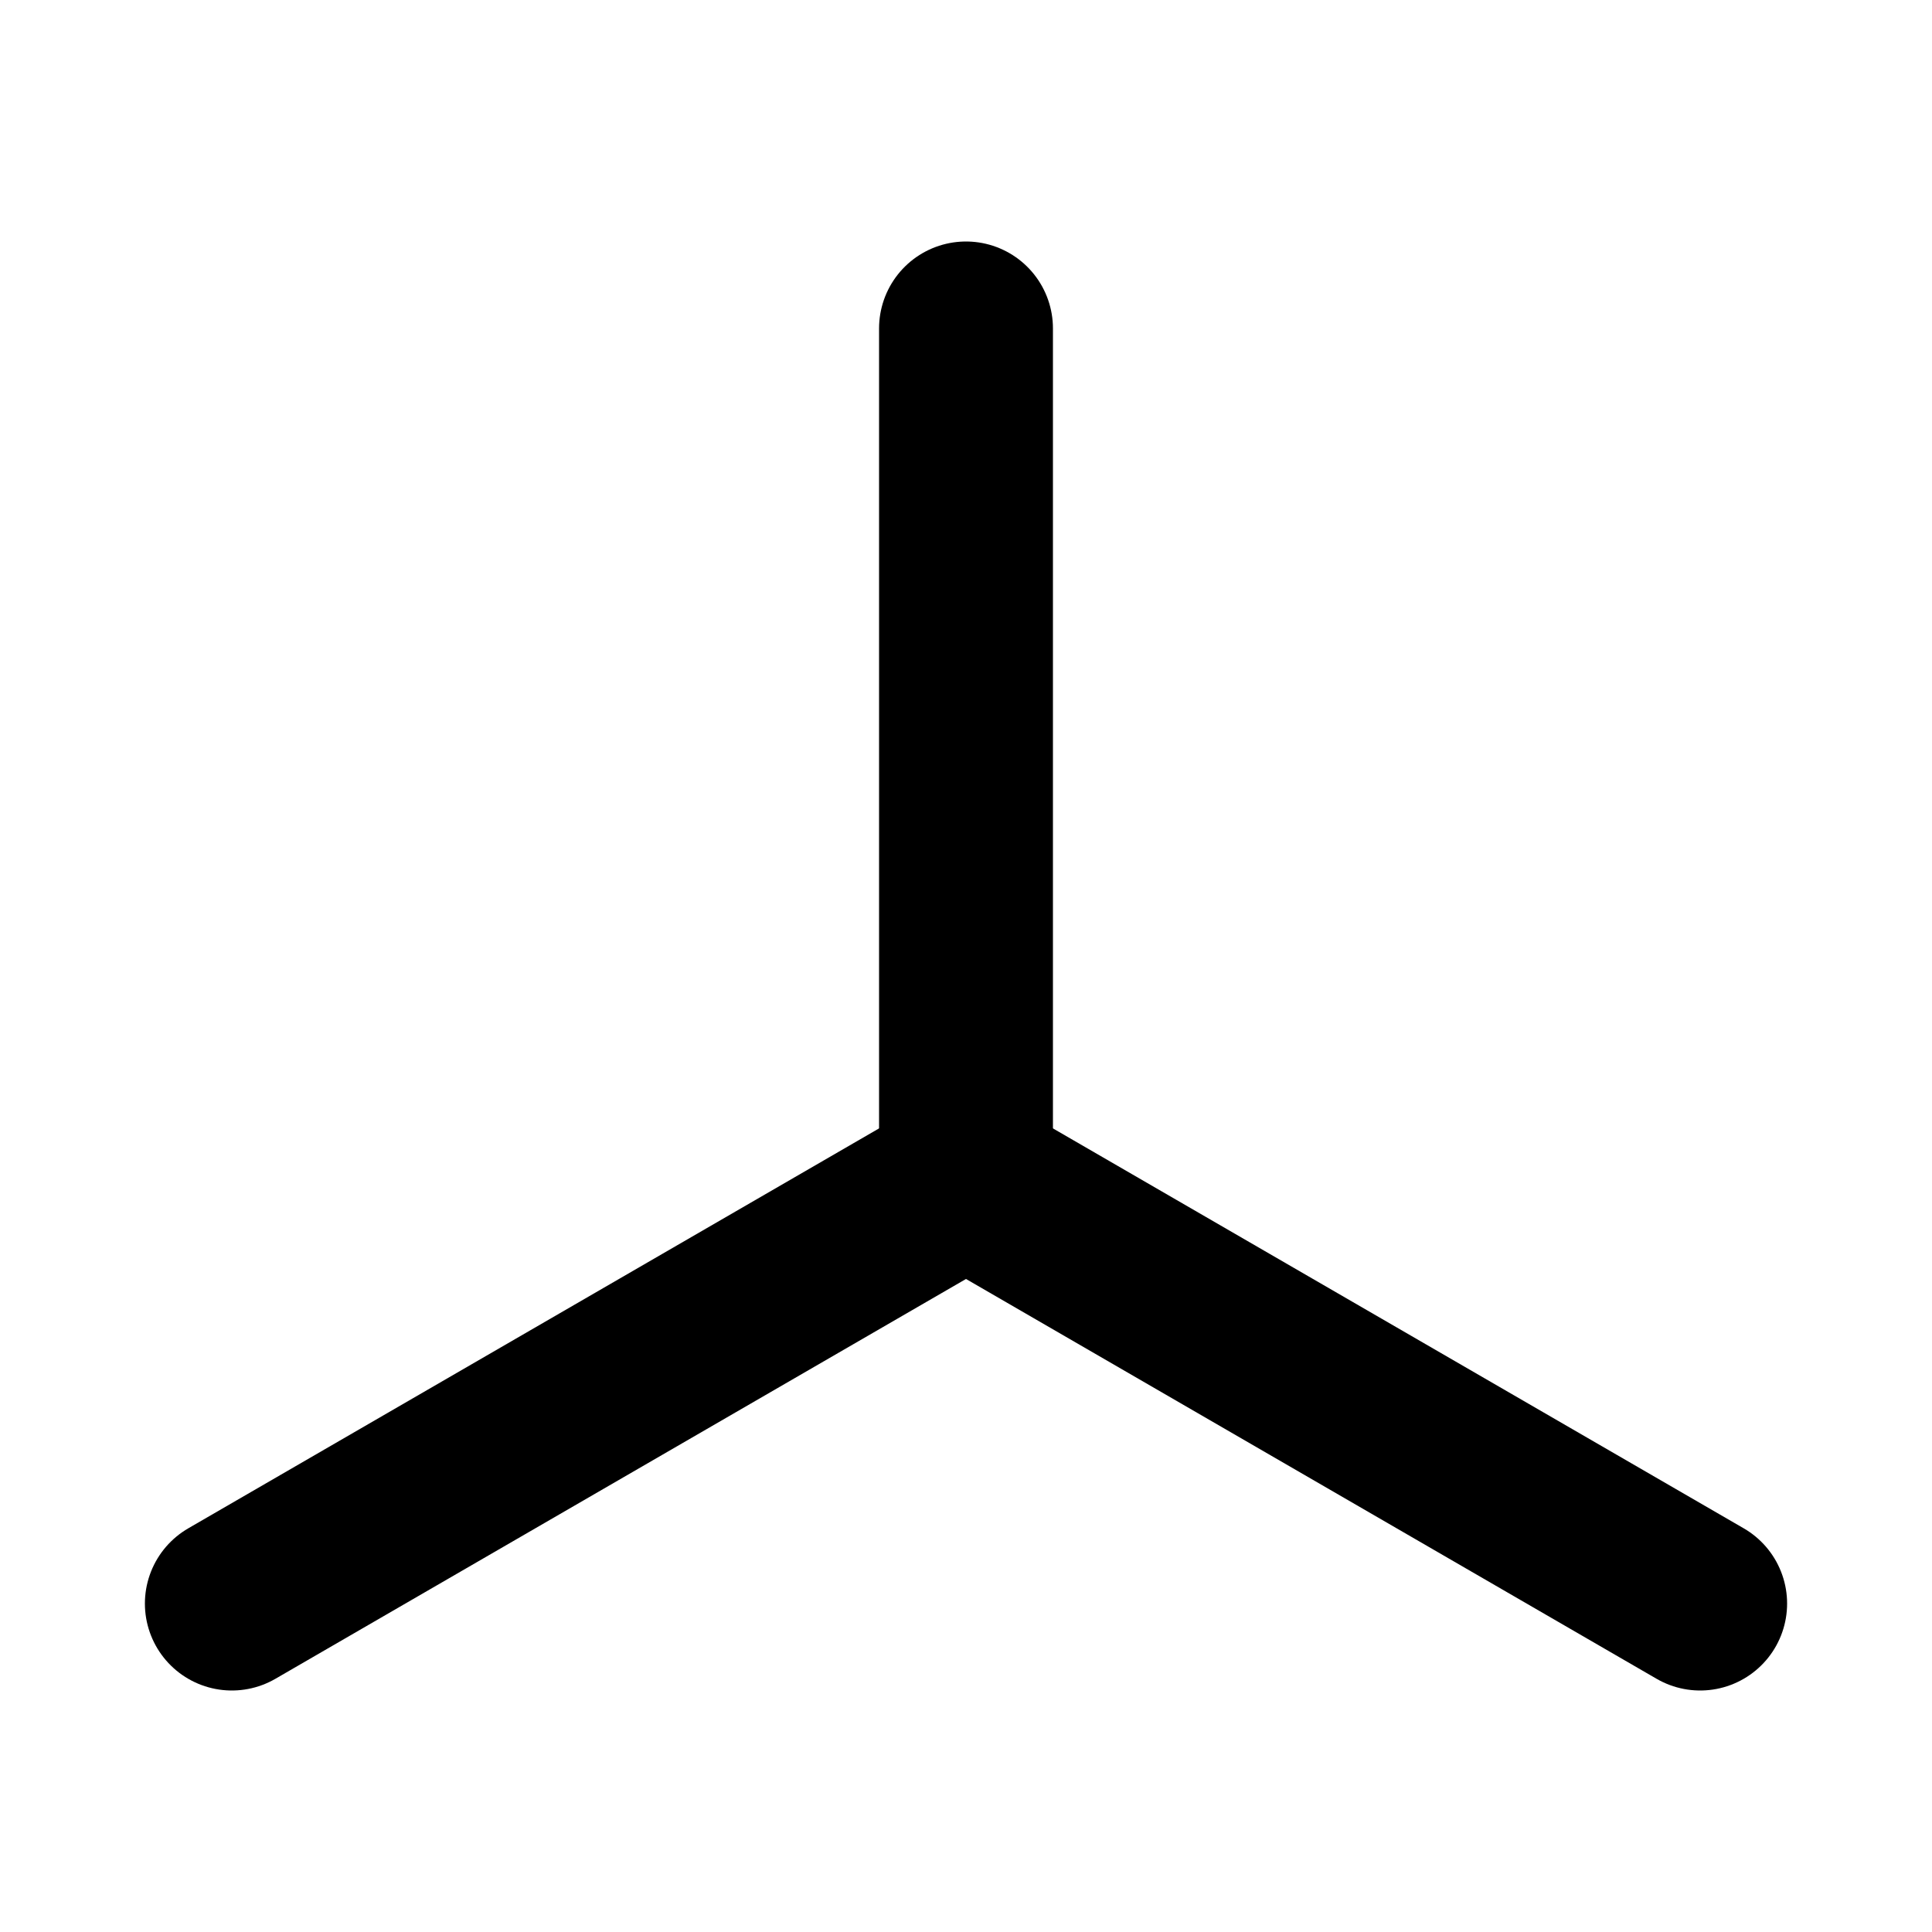
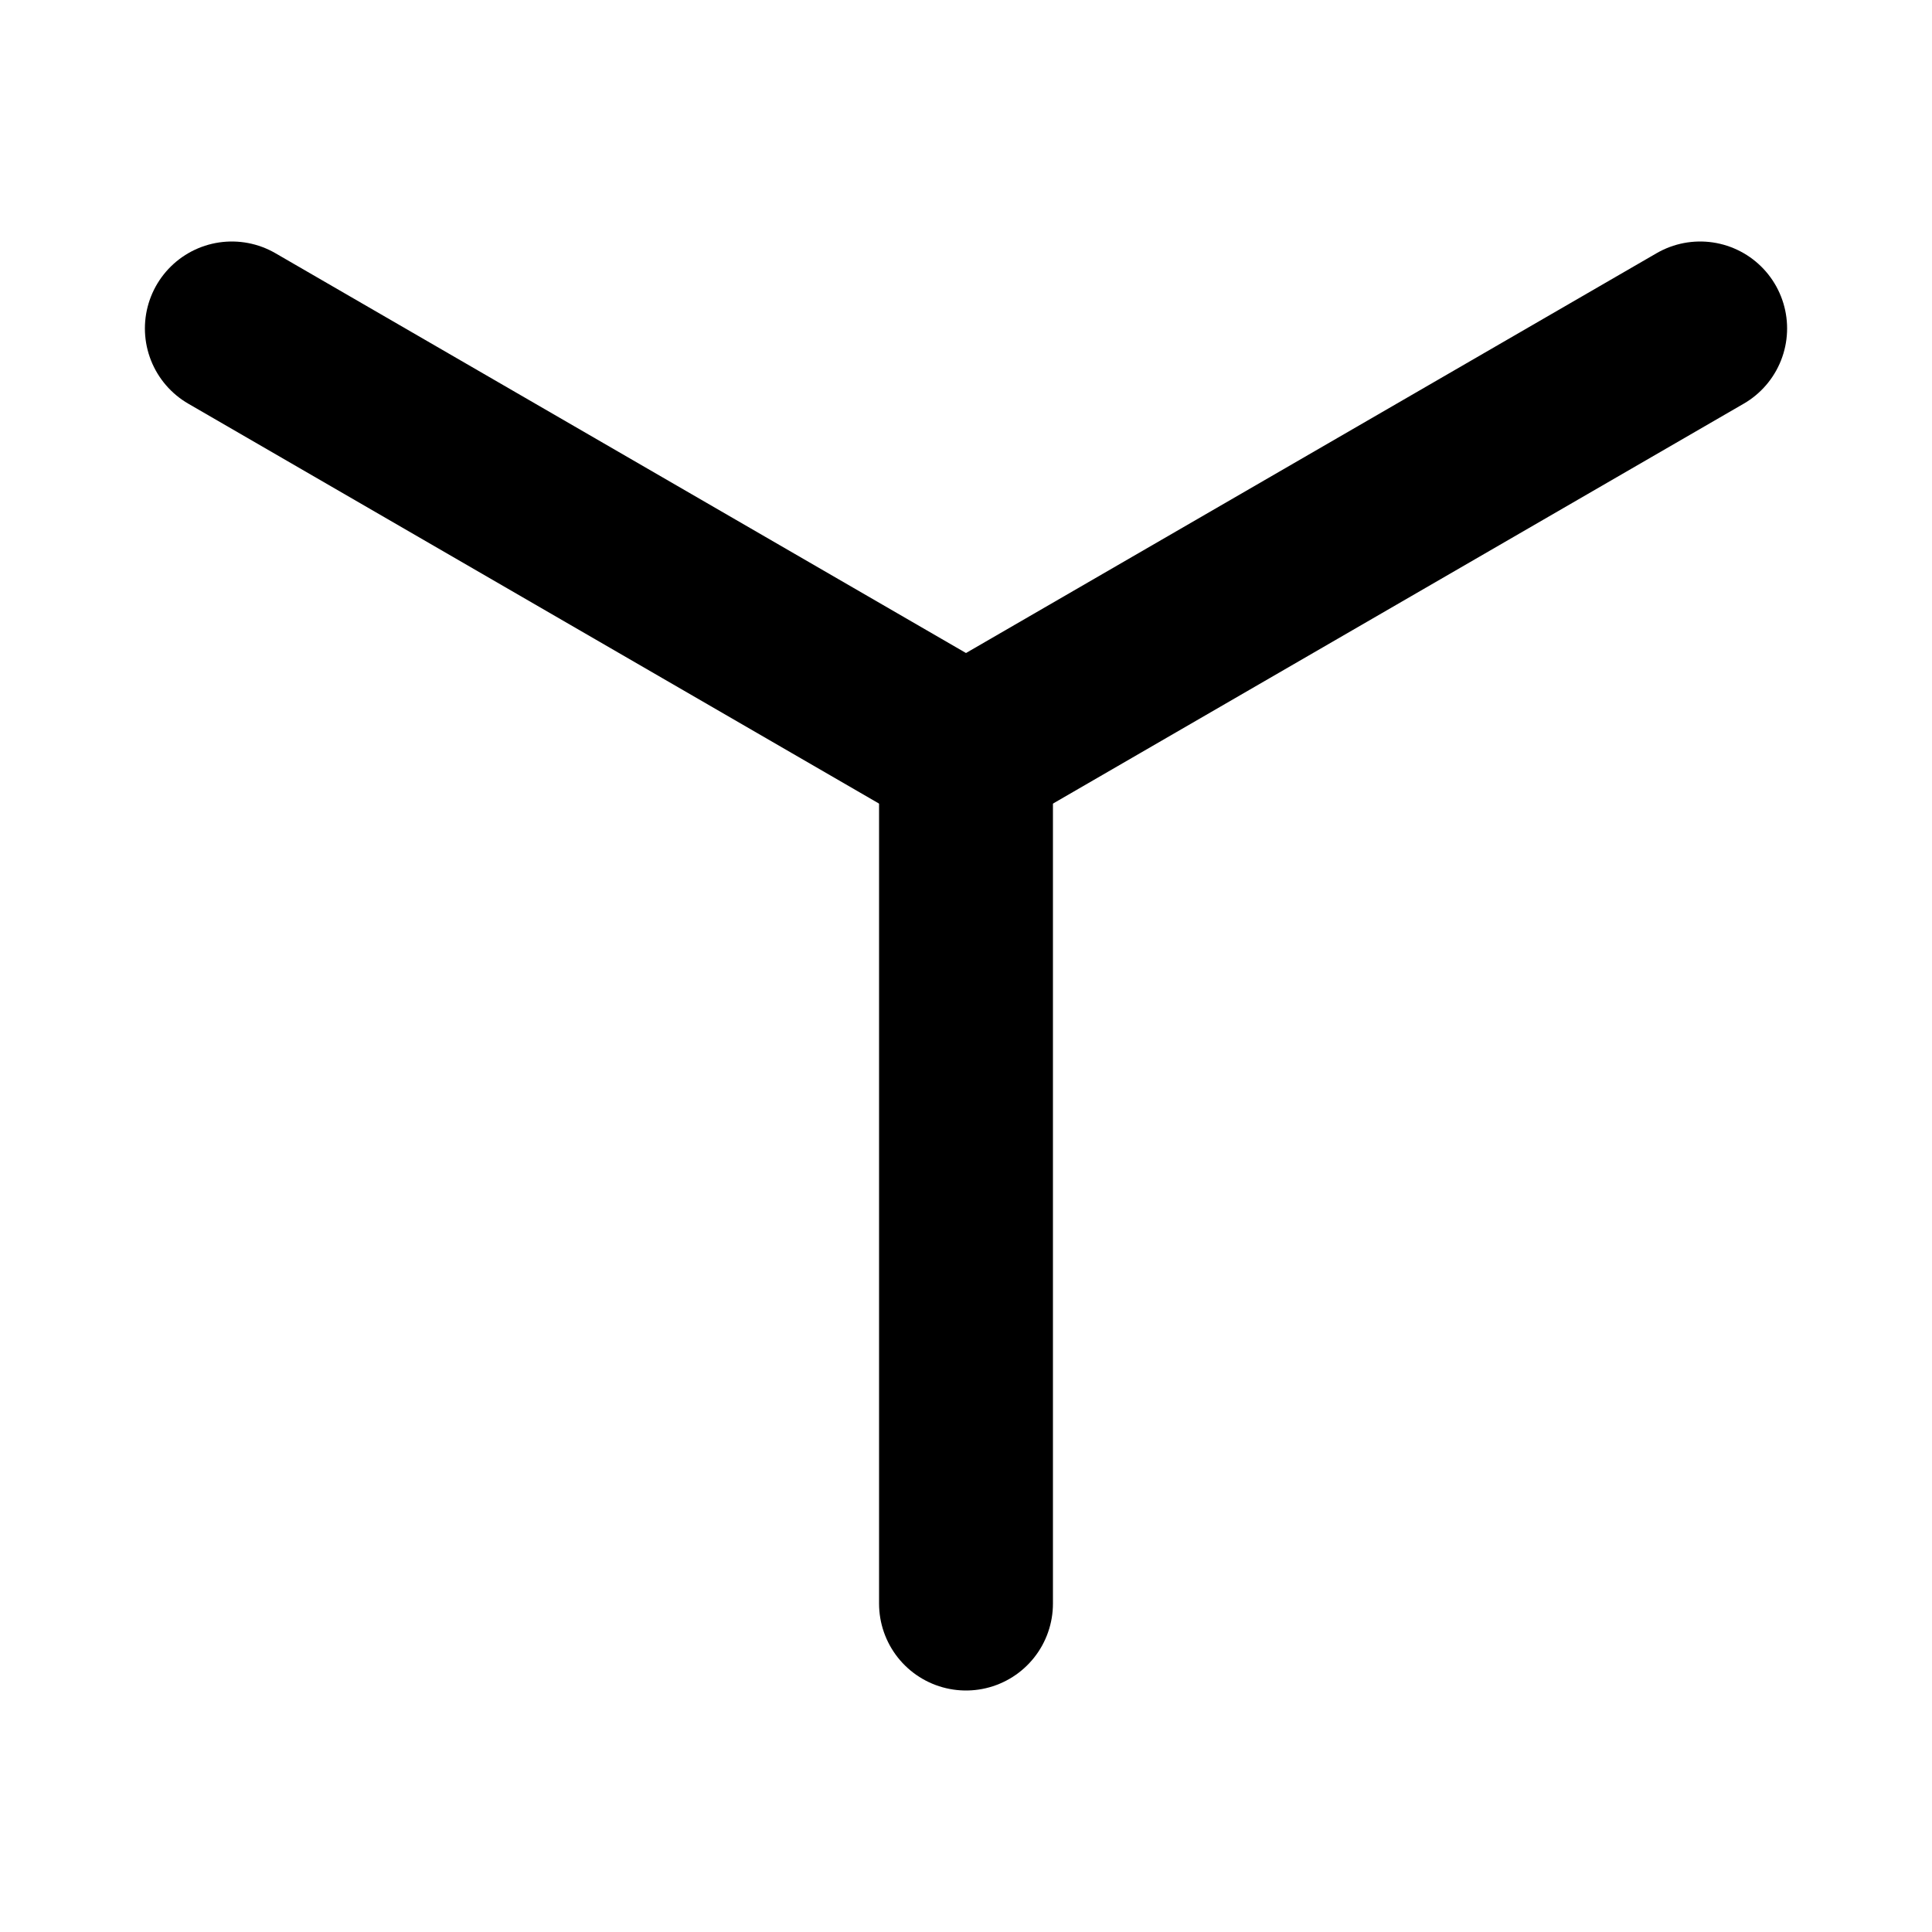
<svg xmlns="http://www.w3.org/2000/svg" viewBox="0 0 100 100" fill="none" stroke="currentColor" stroke-width="9" stroke-linecap="round" stroke-linejoin="round">
-   <path d="M 50 17 L 50 61" />
-   <path d="M 12 83 L 50 61 L 88 83" />
+   <path d="M 50 83 L 50 39" />
+   <path d="M 12 17 L 50 39 L 88 17" />
</svg>
